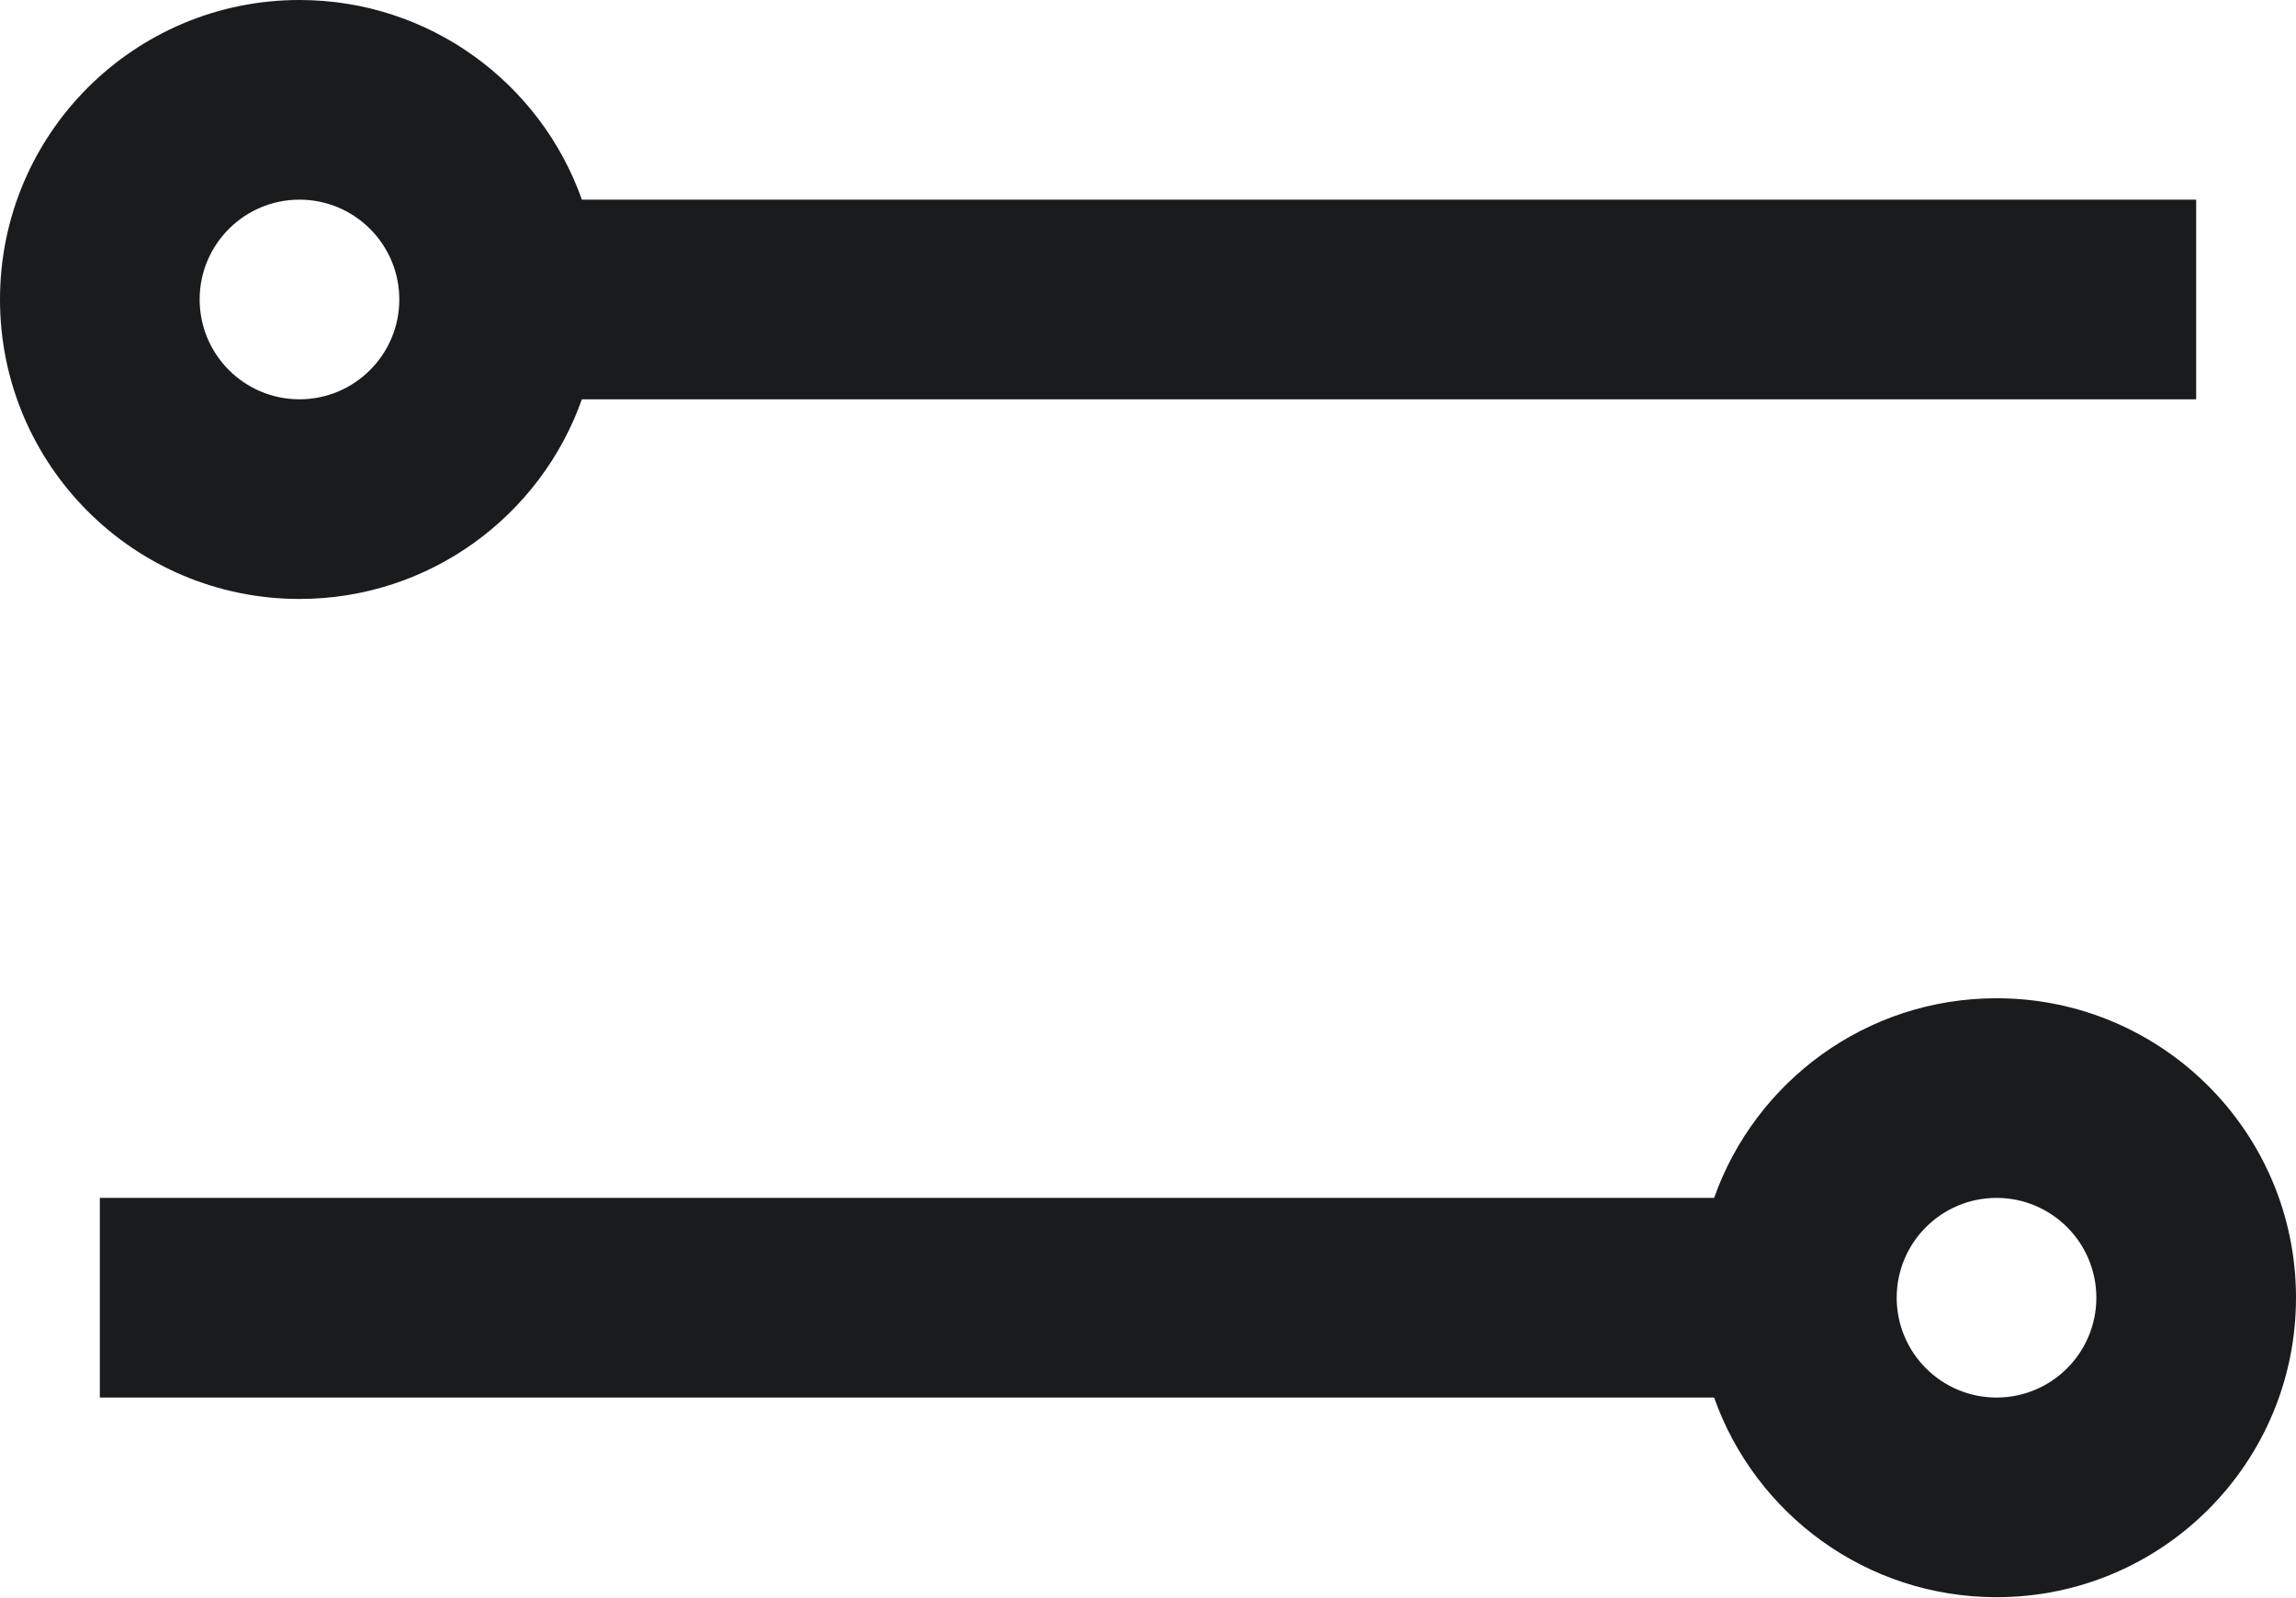
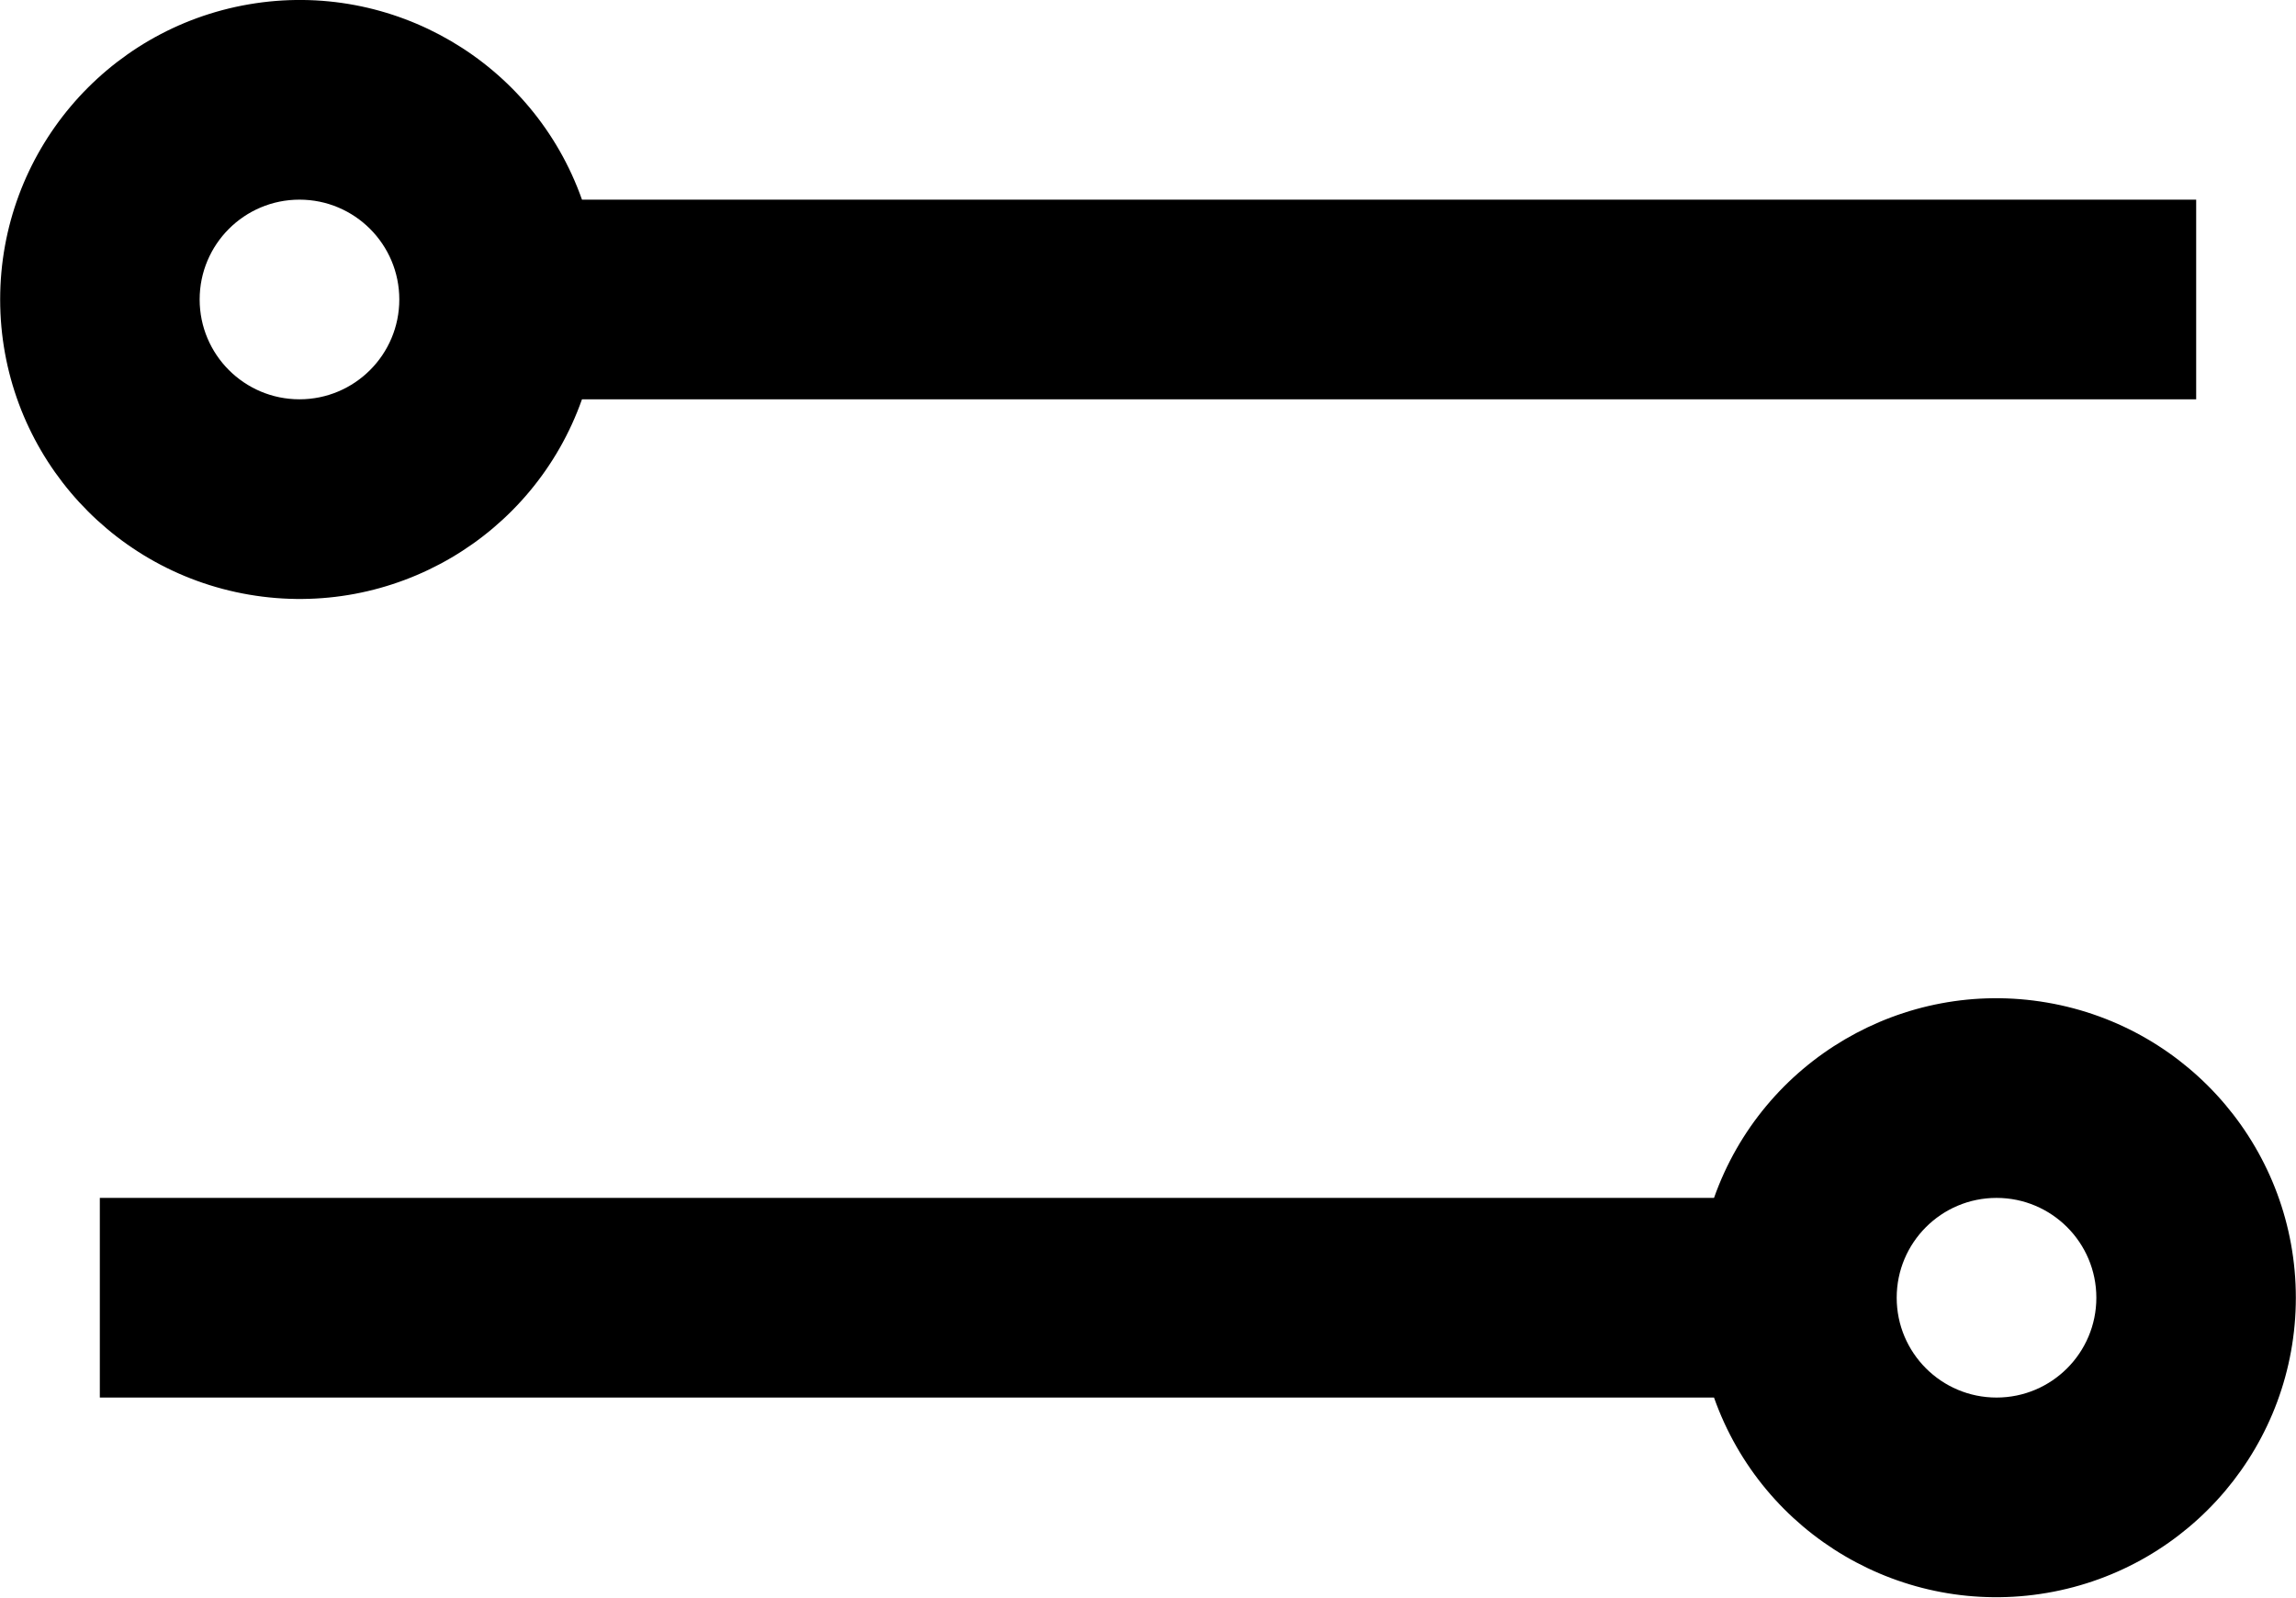
- <svg xmlns="http://www.w3.org/2000/svg" width="23px" height="16px" viewBox="0 0 23 16" version="1.1">
-   <defs />
-   <g id="Symbols" stroke="none" stroke-width="1" fill="none" fill-rule="evenodd">
-     <g id="filter" transform="translate(-1194, -46)" fill-rule="nonzero" fill="#1A1B1C">
-       <g id="filter-button" transform="translate(1175, 24)">
-         <g id="Group" transform="translate(19, 22)">
-           <path d="M17.171,14 L1,14 L1,12 L17.171,12 C17.583,10.835 18.694,10 20,10 C21.657,10 23,11.343 23,13 C23,14.657 21.657,16 20,16 C18.694,16 17.583,15.165 17.171,14 Z M5.829,2 L22,2 L22,4 L5.829,4 C5.417,5.165 4.306,6 3,6 C1.343,6 0,4.657 0,3 C0,1.343 1.343,0 3,0 C4.306,0 5.417,0.835 5.829,2 Z M3,4 C3.552,4 4,3.552 4,3 C4,2.448 3.552,2 3,2 C2.448,2 2,2.448 2,3 C2,3.552 2.448,4 3,4 Z M20,14 C20.552,14 21,13.552 21,13 C21,12.448 20.552,12 20,12 C19.448,12 19,12.448 19,13 C19,13.552 19.448,14 20,14 Z" id="Combined-Shape" />
-         </g>
-       </g>
-     </g>
-   </g>
+ <svg xmlns="http://www.w3.org/2000/svg" viewBox="0 0 23 16">
+   <path d="M17.17,14H1V12H17.17a3,3,0,1,1,0,2ZM5.83,2H22V4H5.83a3,3,0,1,1,0-2ZM3,4A1,1,0,1,0,2,3,1,1,0,0,0,3,4ZM20,14a1,1,0,1,0-1-1A1,1,0,0,0,20,14Z" />
</svg>
